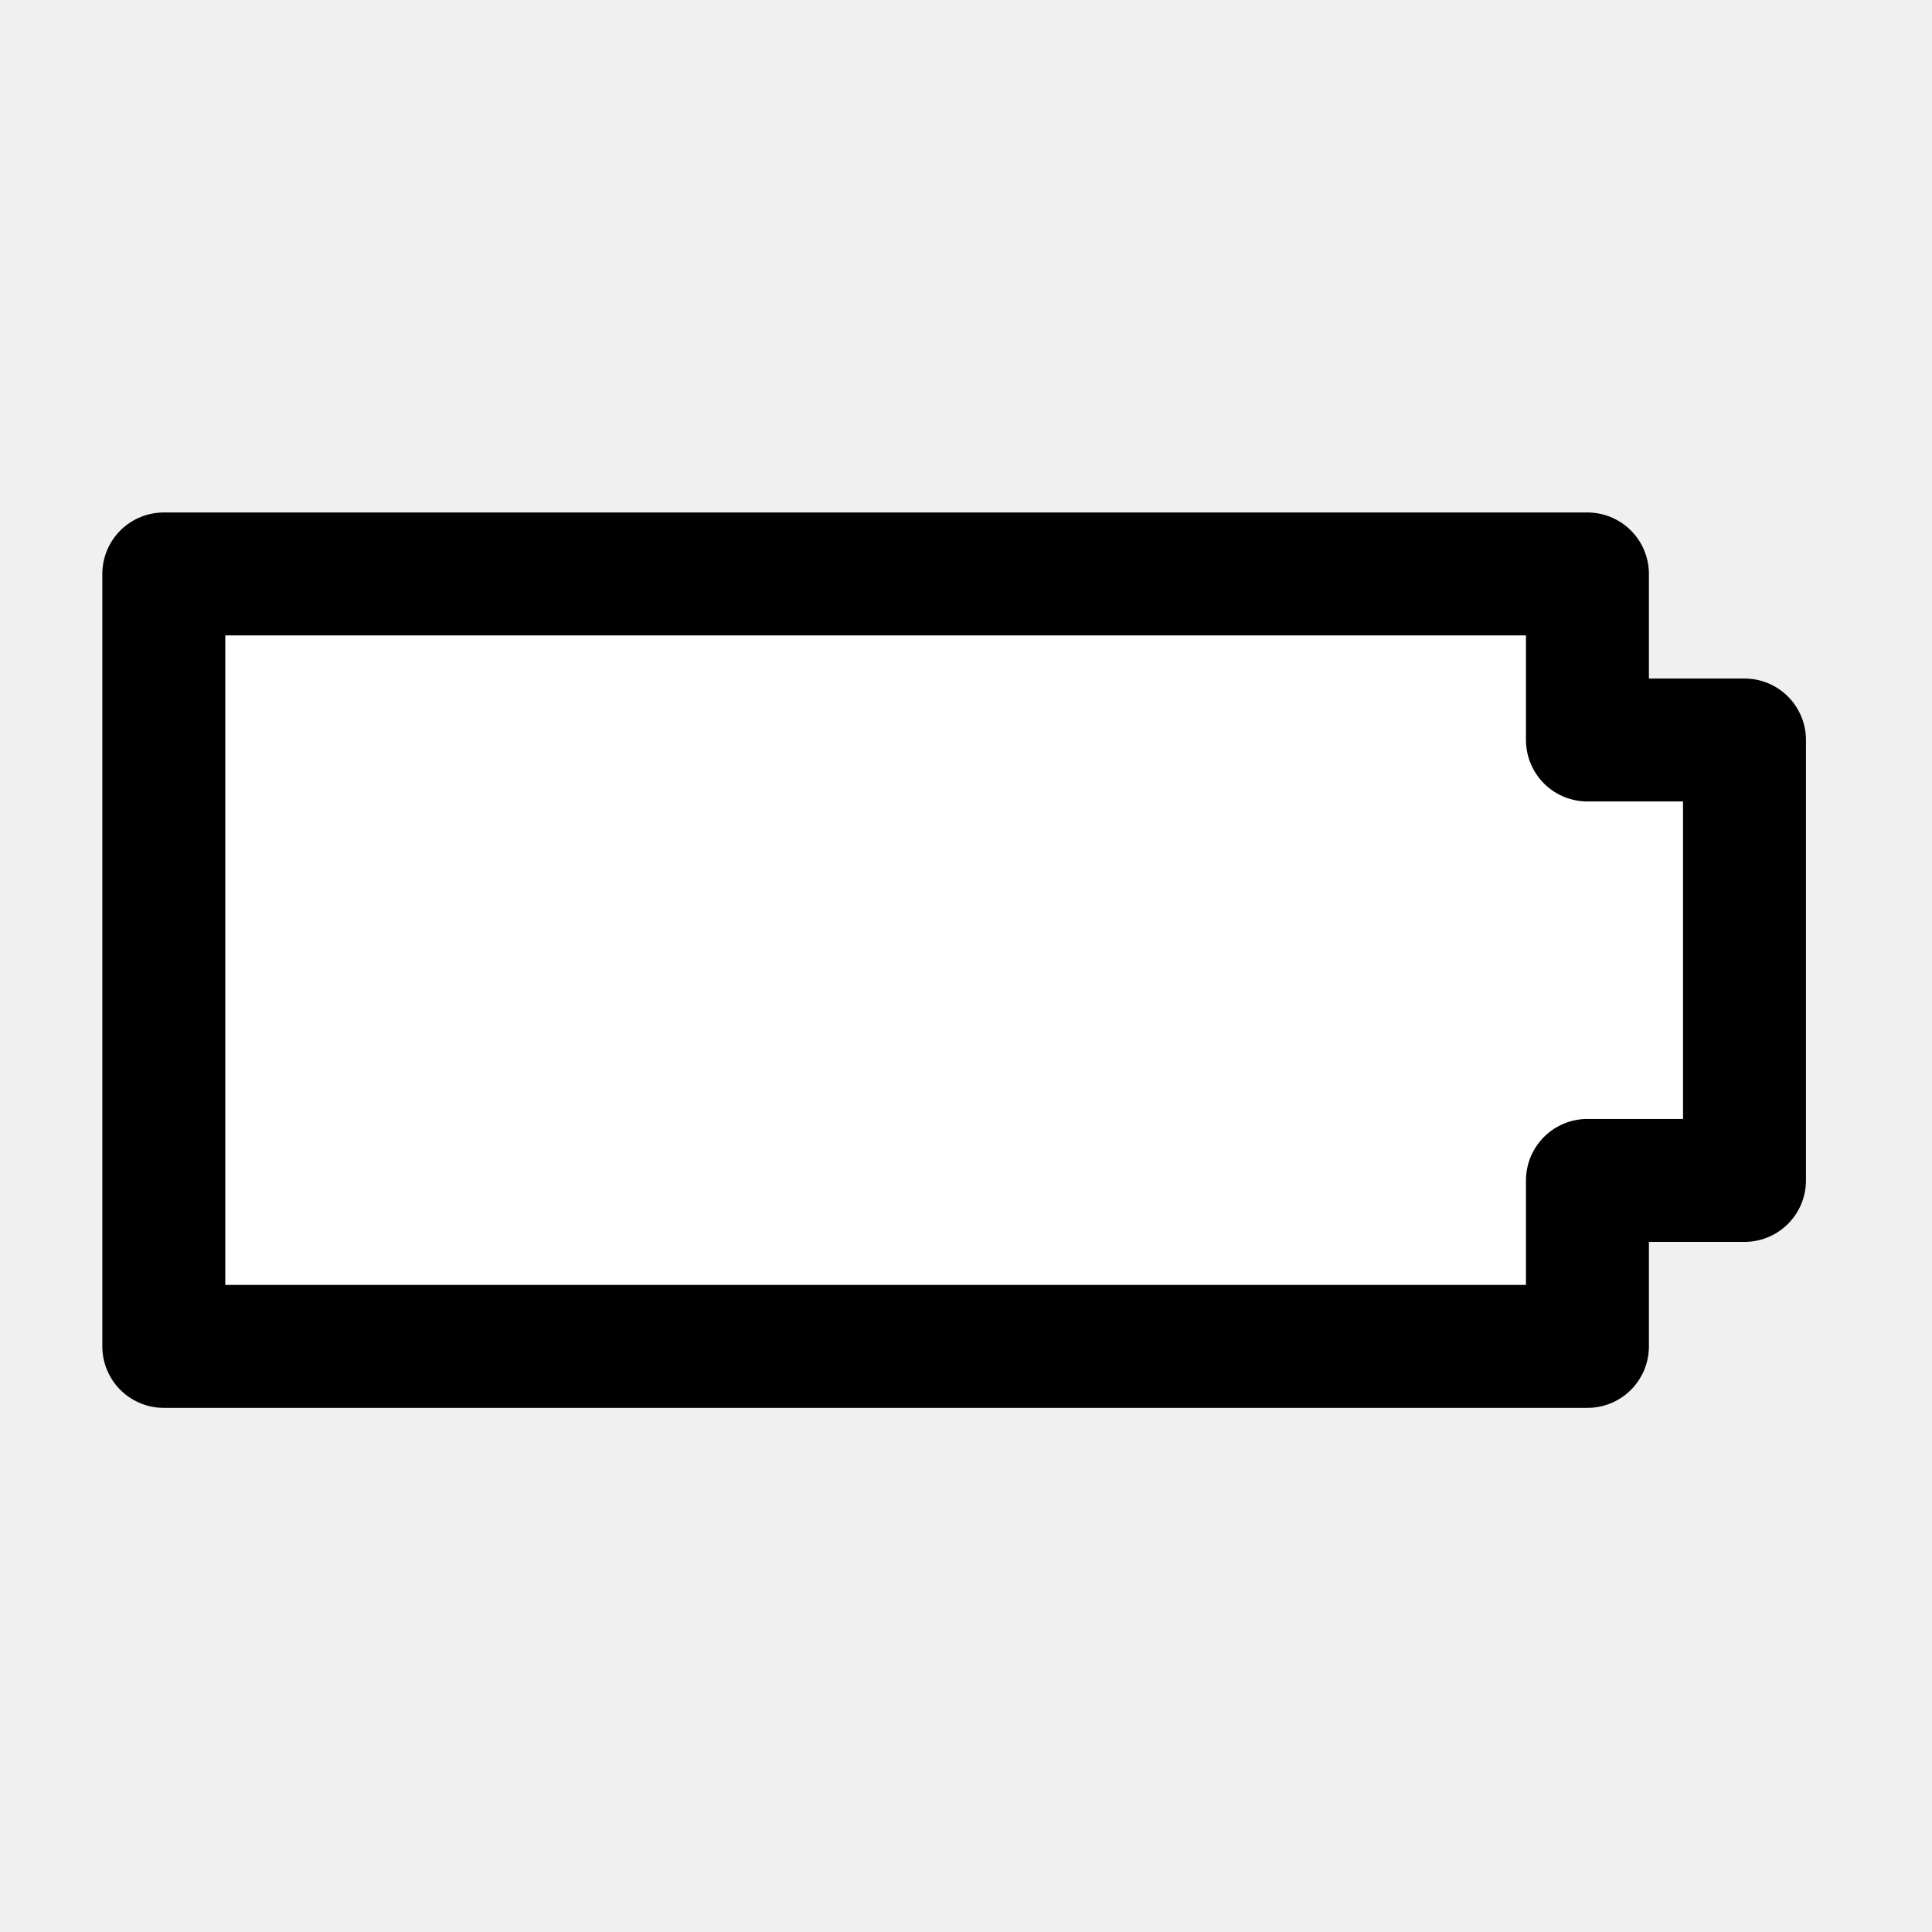
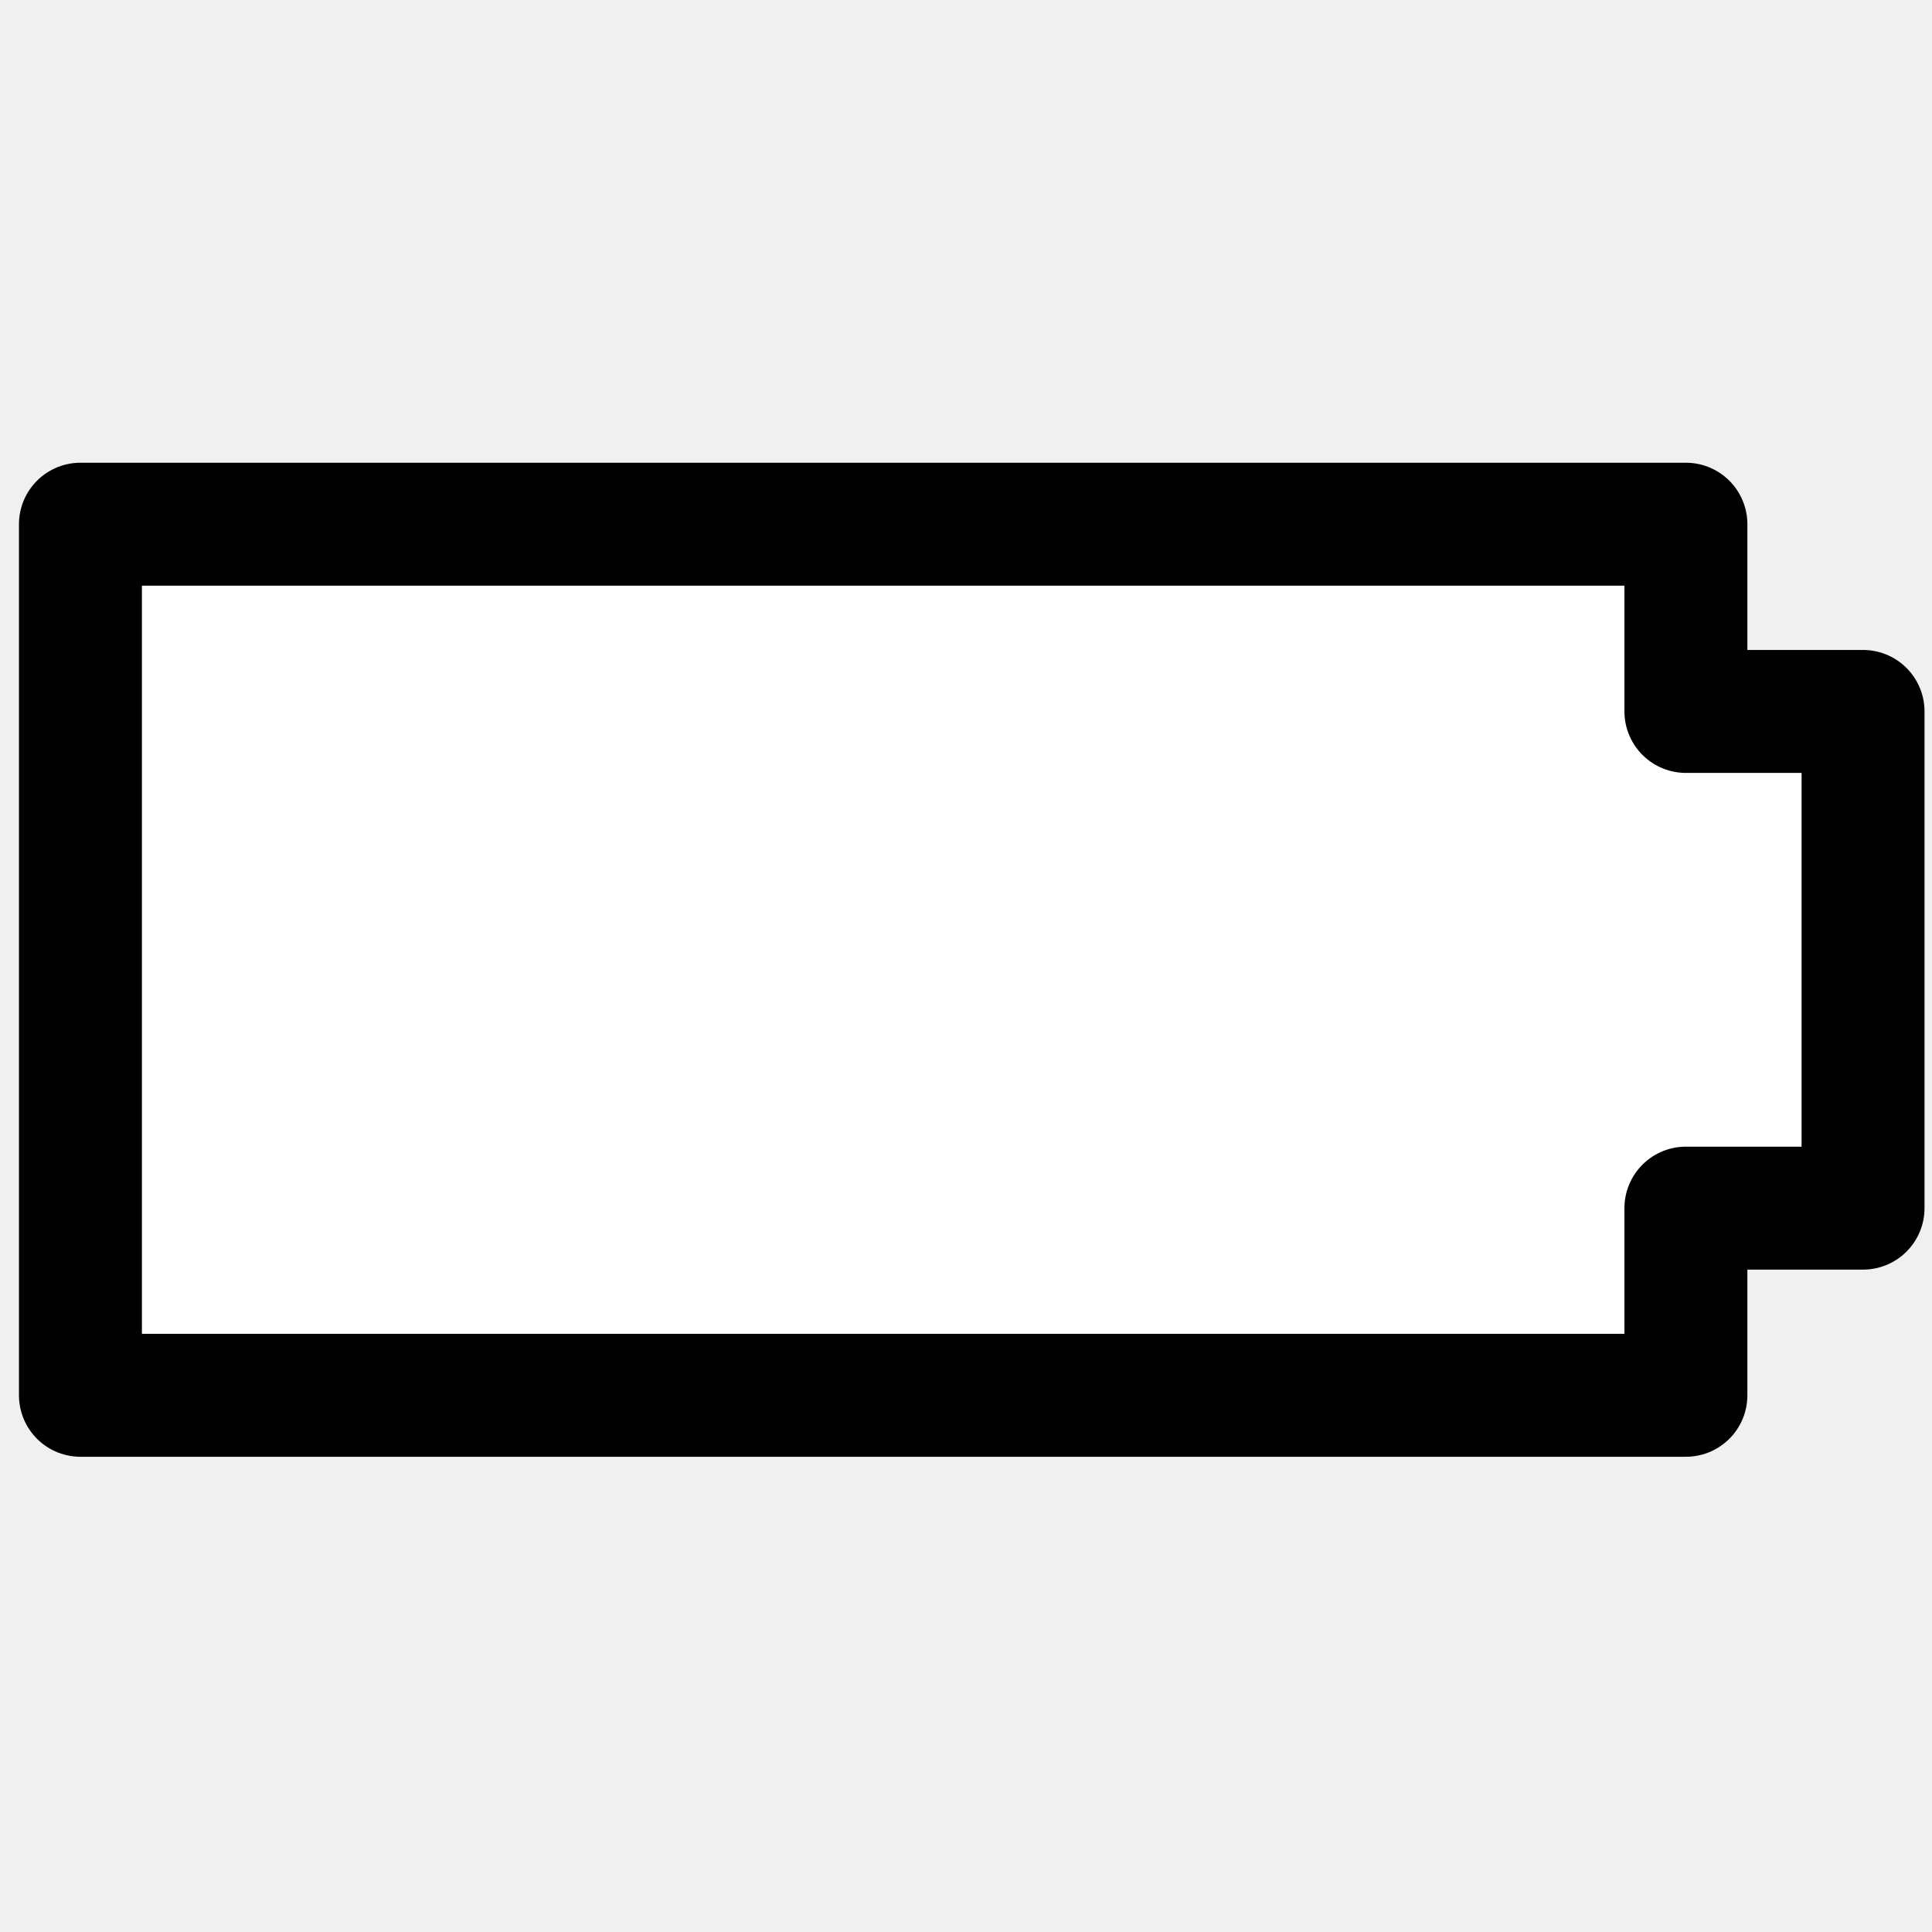
<svg xmlns="http://www.w3.org/2000/svg" enable-background="new 0 0 55 55" height="55px" id="Layer_1" version="1.1" viewBox="0 0 55 55" width="55px" x="0px" xml:space="preserve" y="0px">
-   <g display="block" id="device-battery-charging-100">
-     <polygon display="inline" fill="#FFFFFF" points="   4.663,38.329 45.191,38.329 45.191,33.604 49.662,33.604 49.662,21.066 45.191,21.066 45.191,16.339 4.663,16.339  " stroke="#010101" stroke-linecap="round" stroke-linejoin="round" stroke-width="3.5" />
+   <g display="block" id="battery-charging-100">
+     <polygon display="inline" fill="#ffffff" points="   2.29,39.721 47.994,39.721 47.994,34.393 53.037,34.393 53.037,20.253 47.994,20.253 47.994,14.923 2.29,14.923  " stroke="#010101" stroke-linecap="round" stroke-linejoin="round" stroke-width="3.5" />
  </g>
</svg>
